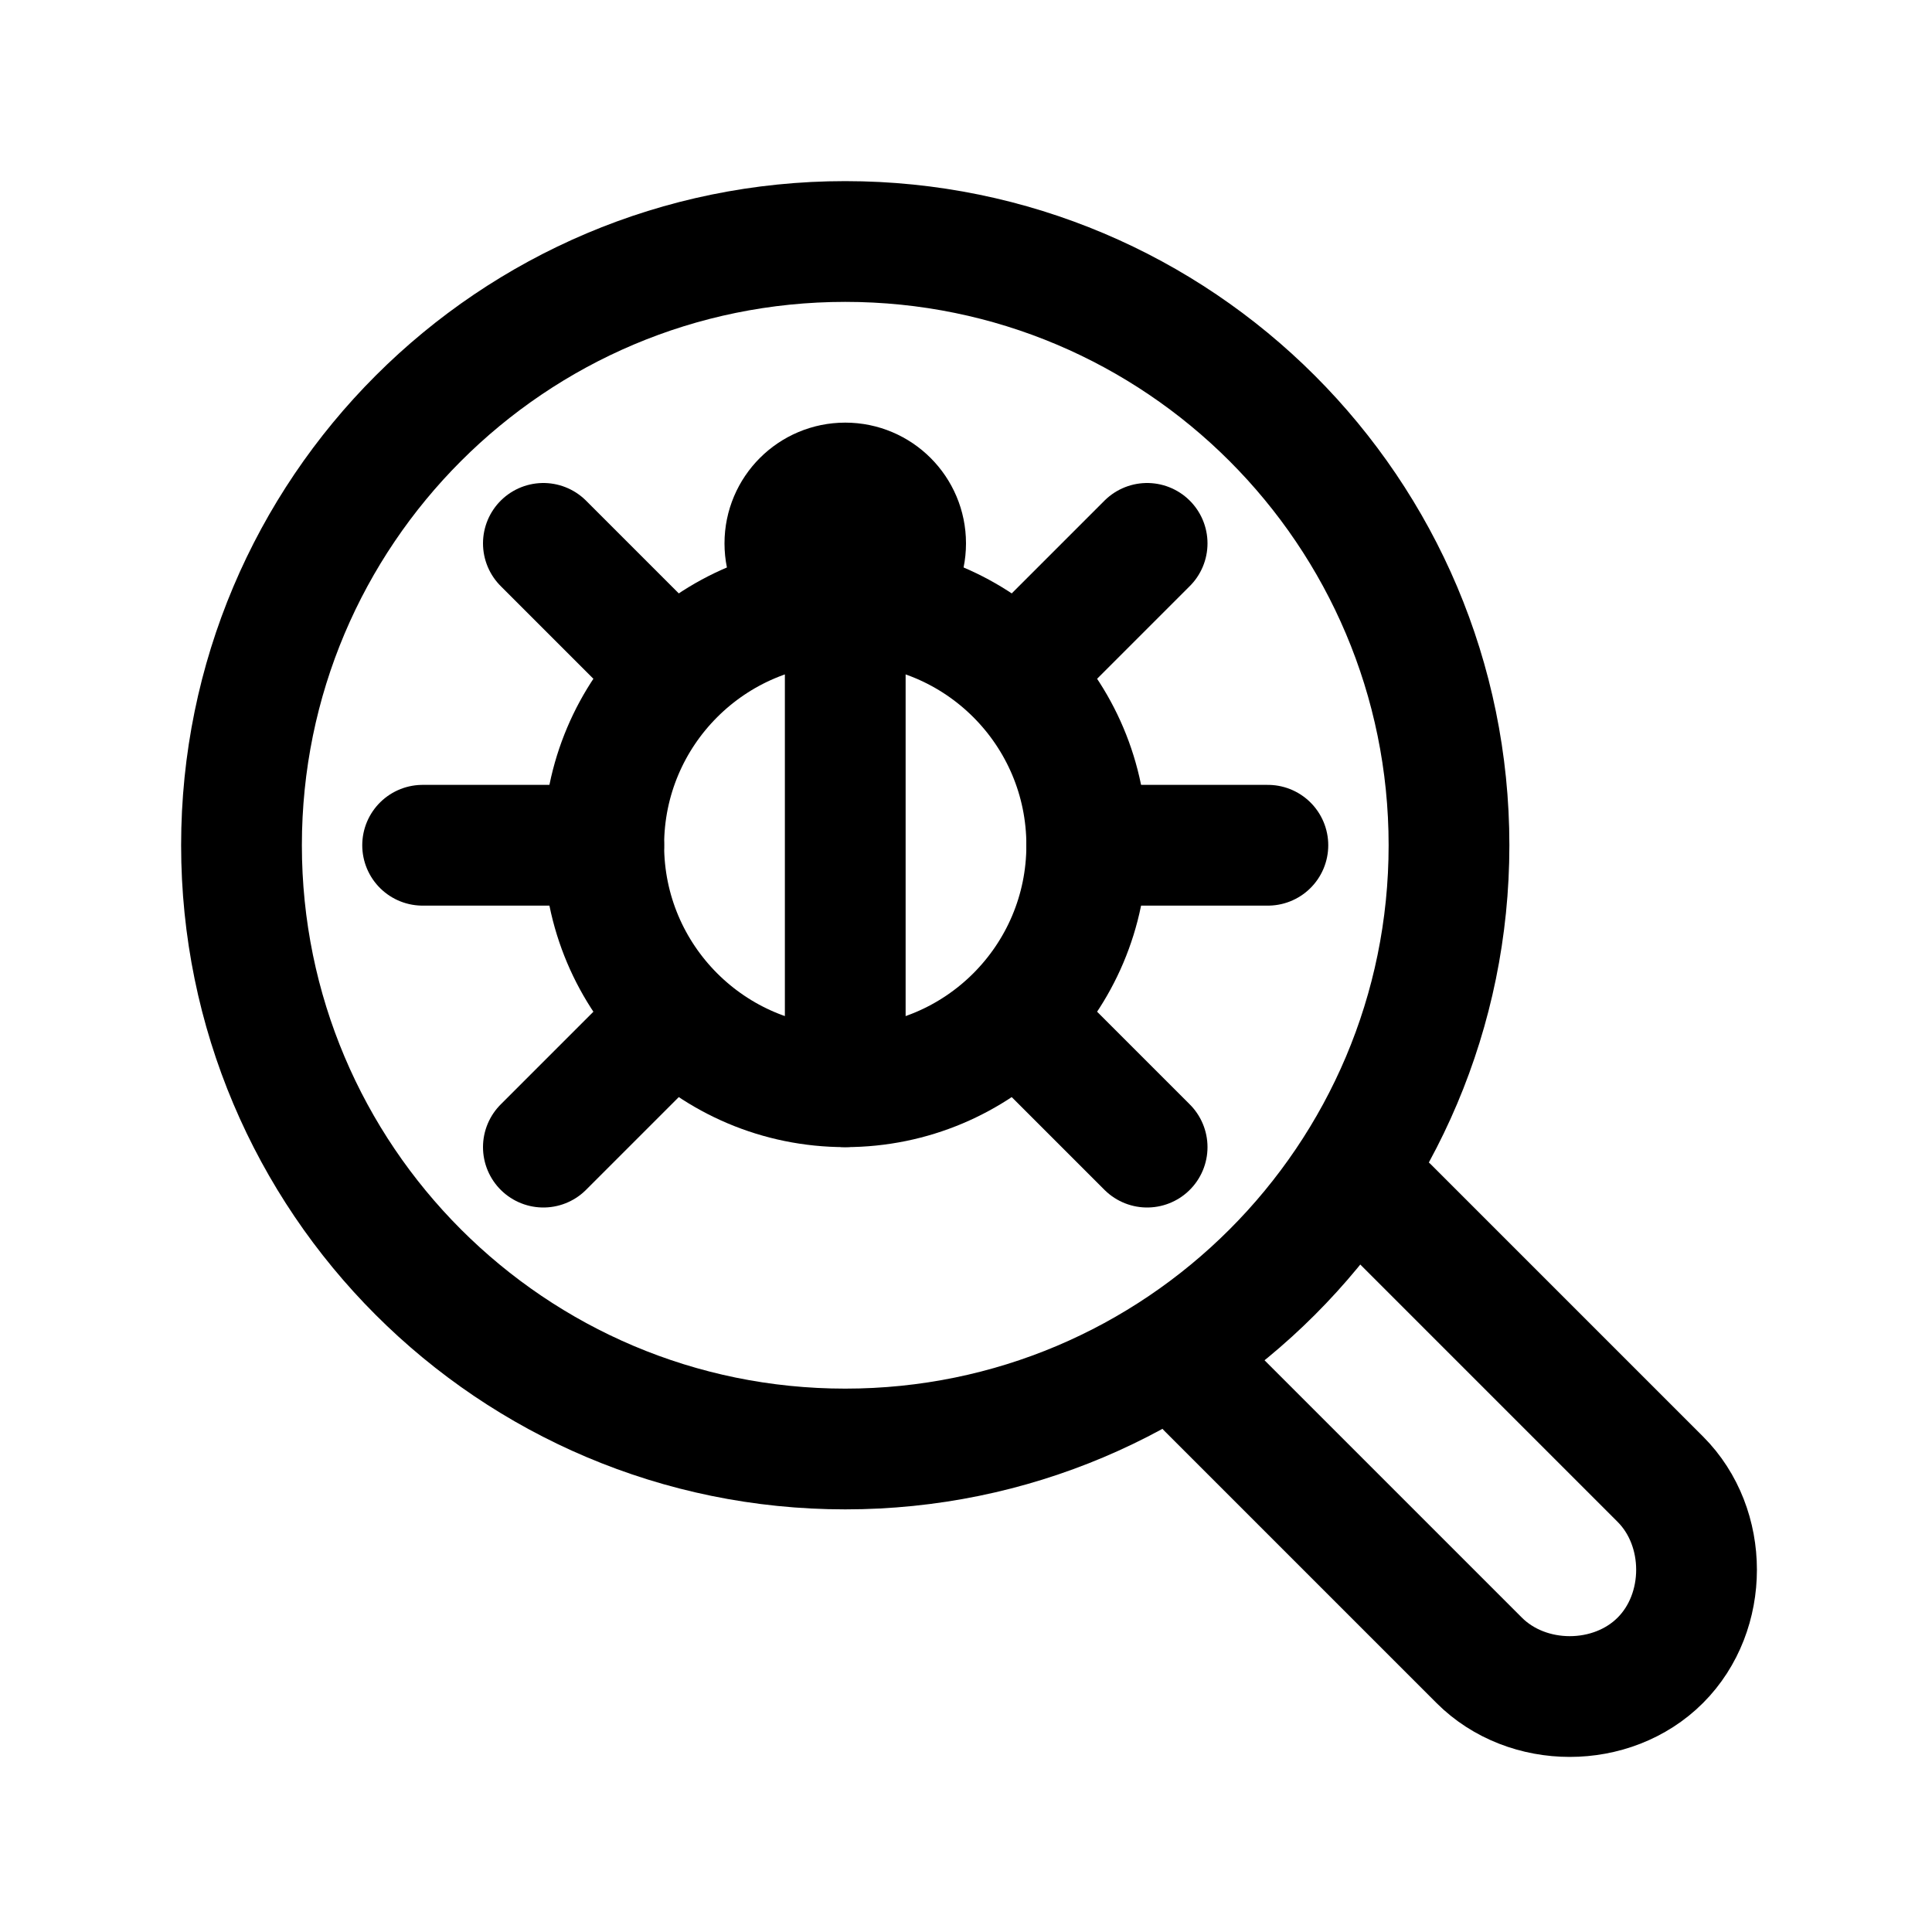
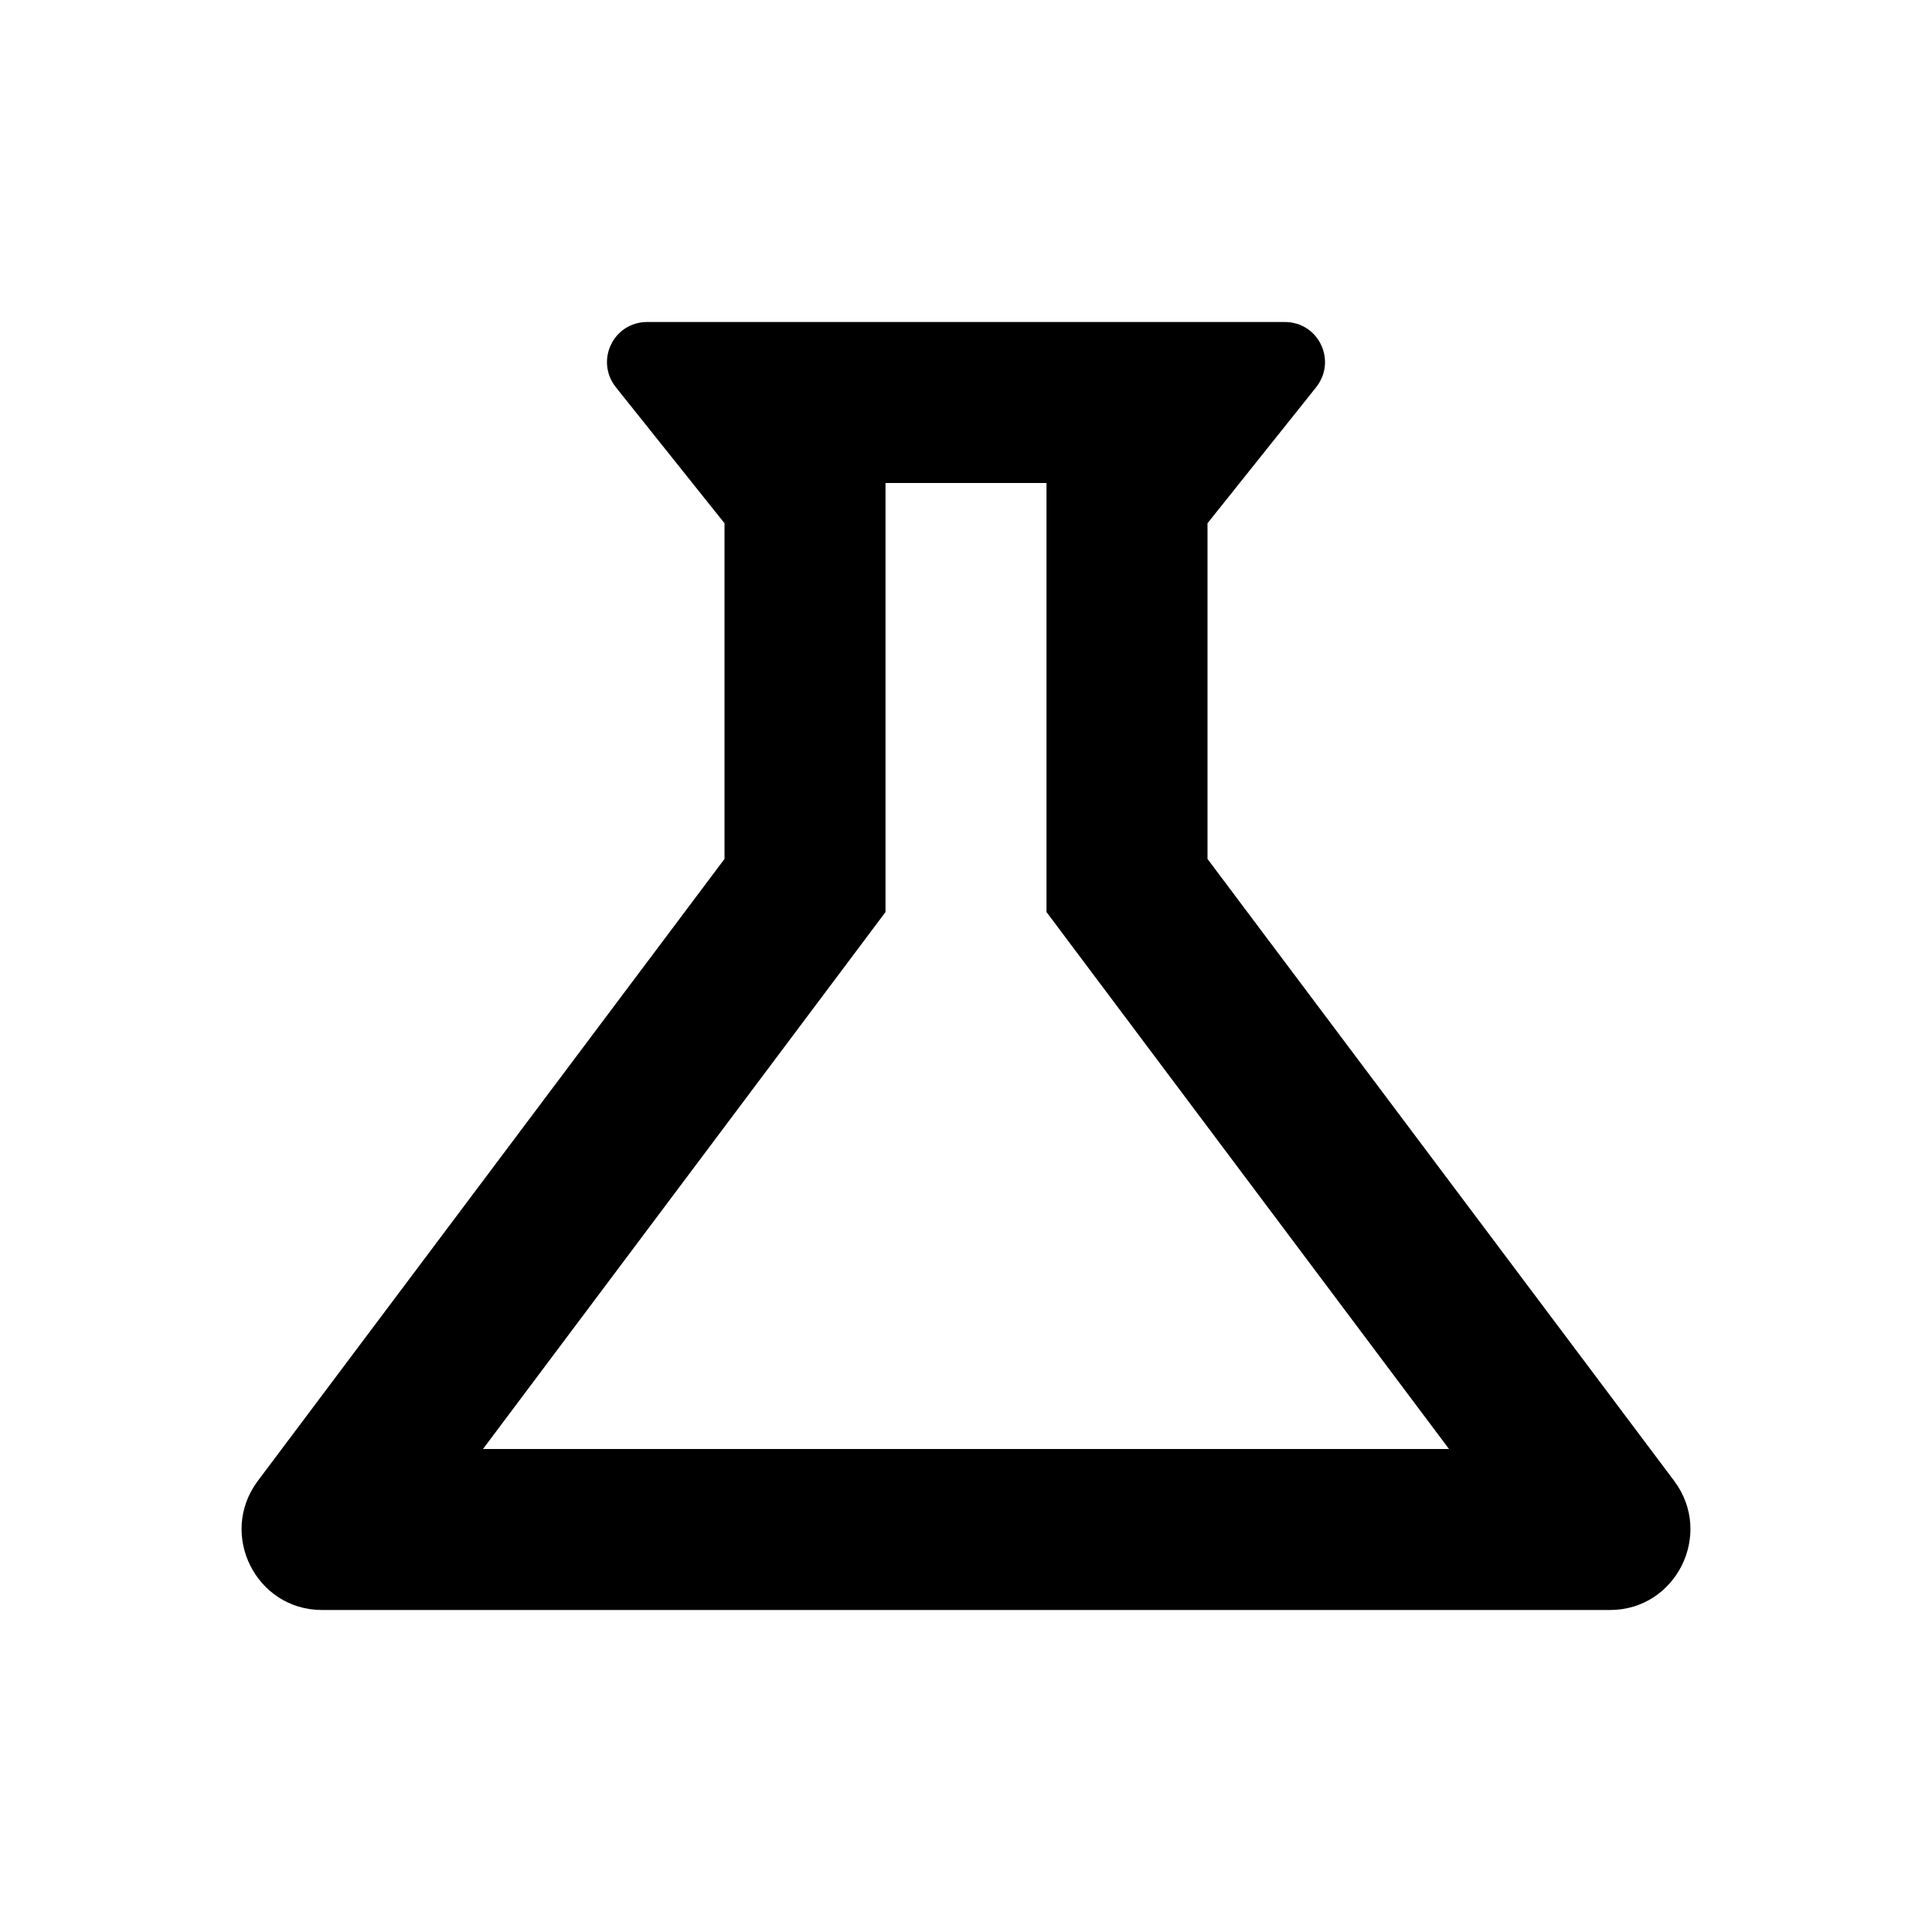
- <svg xmlns="http://www.w3.org/2000/svg" version="1.1" id="Icons" x="0px" y="0px" viewBox="0 0 32 32" style="enable-background:new 0 0 32 32;" xml:space="preserve">
-   <style type="text/css">
- 	.st0{fill:none;stroke:#000000;stroke-width:2;stroke-linecap:round;stroke-linejoin:round;stroke-miterlimit:10;}
- 	.st1{fill:none;stroke:#000000;stroke-width:2;stroke-linejoin:round;stroke-miterlimit:10;}
- </style>
-   <circle class="st0" cx="14" cy="14" r="10" />
-   <path class="st0" d="M20,23l4.5,4.5c0.8,0.8,2.2,0.8,3,0l0,0c0.8-0.8,0.8-2.2,0-3L23,20" />
-   <circle class="st0" cx="14" cy="14" r="4" />
-   <line class="st0" x1="7" y1="14" x2="10" y2="14" />
-   <line class="st0" x1="21" y1="14" x2="18" y2="14" />
-   <line class="st0" x1="14" y1="10" x2="14" y2="18" />
-   <line class="st0" x1="9" y1="19" x2="10.8" y2="17.2" />
-   <line class="st0" x1="19" y1="19" x2="17.2" y2="17.2" />
-   <line class="st0" x1="9" y1="9" x2="11" y2="11" />
-   <line class="st0" x1="19" y1="9" x2="17" y2="11" />
-   <circle class="st0" cx="14" cy="9" r="1" />
+ <svg xmlns="http://www.w3.org/2000/svg" enable-background="new 0 0 24 24" height="24px" viewBox="0 0 24 24" width="24px" fill="#000000">
+   <g>
+     <rect fill="none" height="24" width="24" />
+   </g>
+   <g>
+     <path d="M13,11.33L18,18H6l5-6.67V6h2 M15.96,4H8.04C7.62,4,7.39,4.48,7.65,4.81L9,6.5v4.17L3.2,18.4C2.71,19.06,3.18,20,4,20h16 c0.82,0,1.29-0.94,0.8-1.6L15,10.67V6.5l1.35-1.69C16.61,4.48,16.38,4,15.96,4L15.96,4z" />
+   </g>
</svg>
